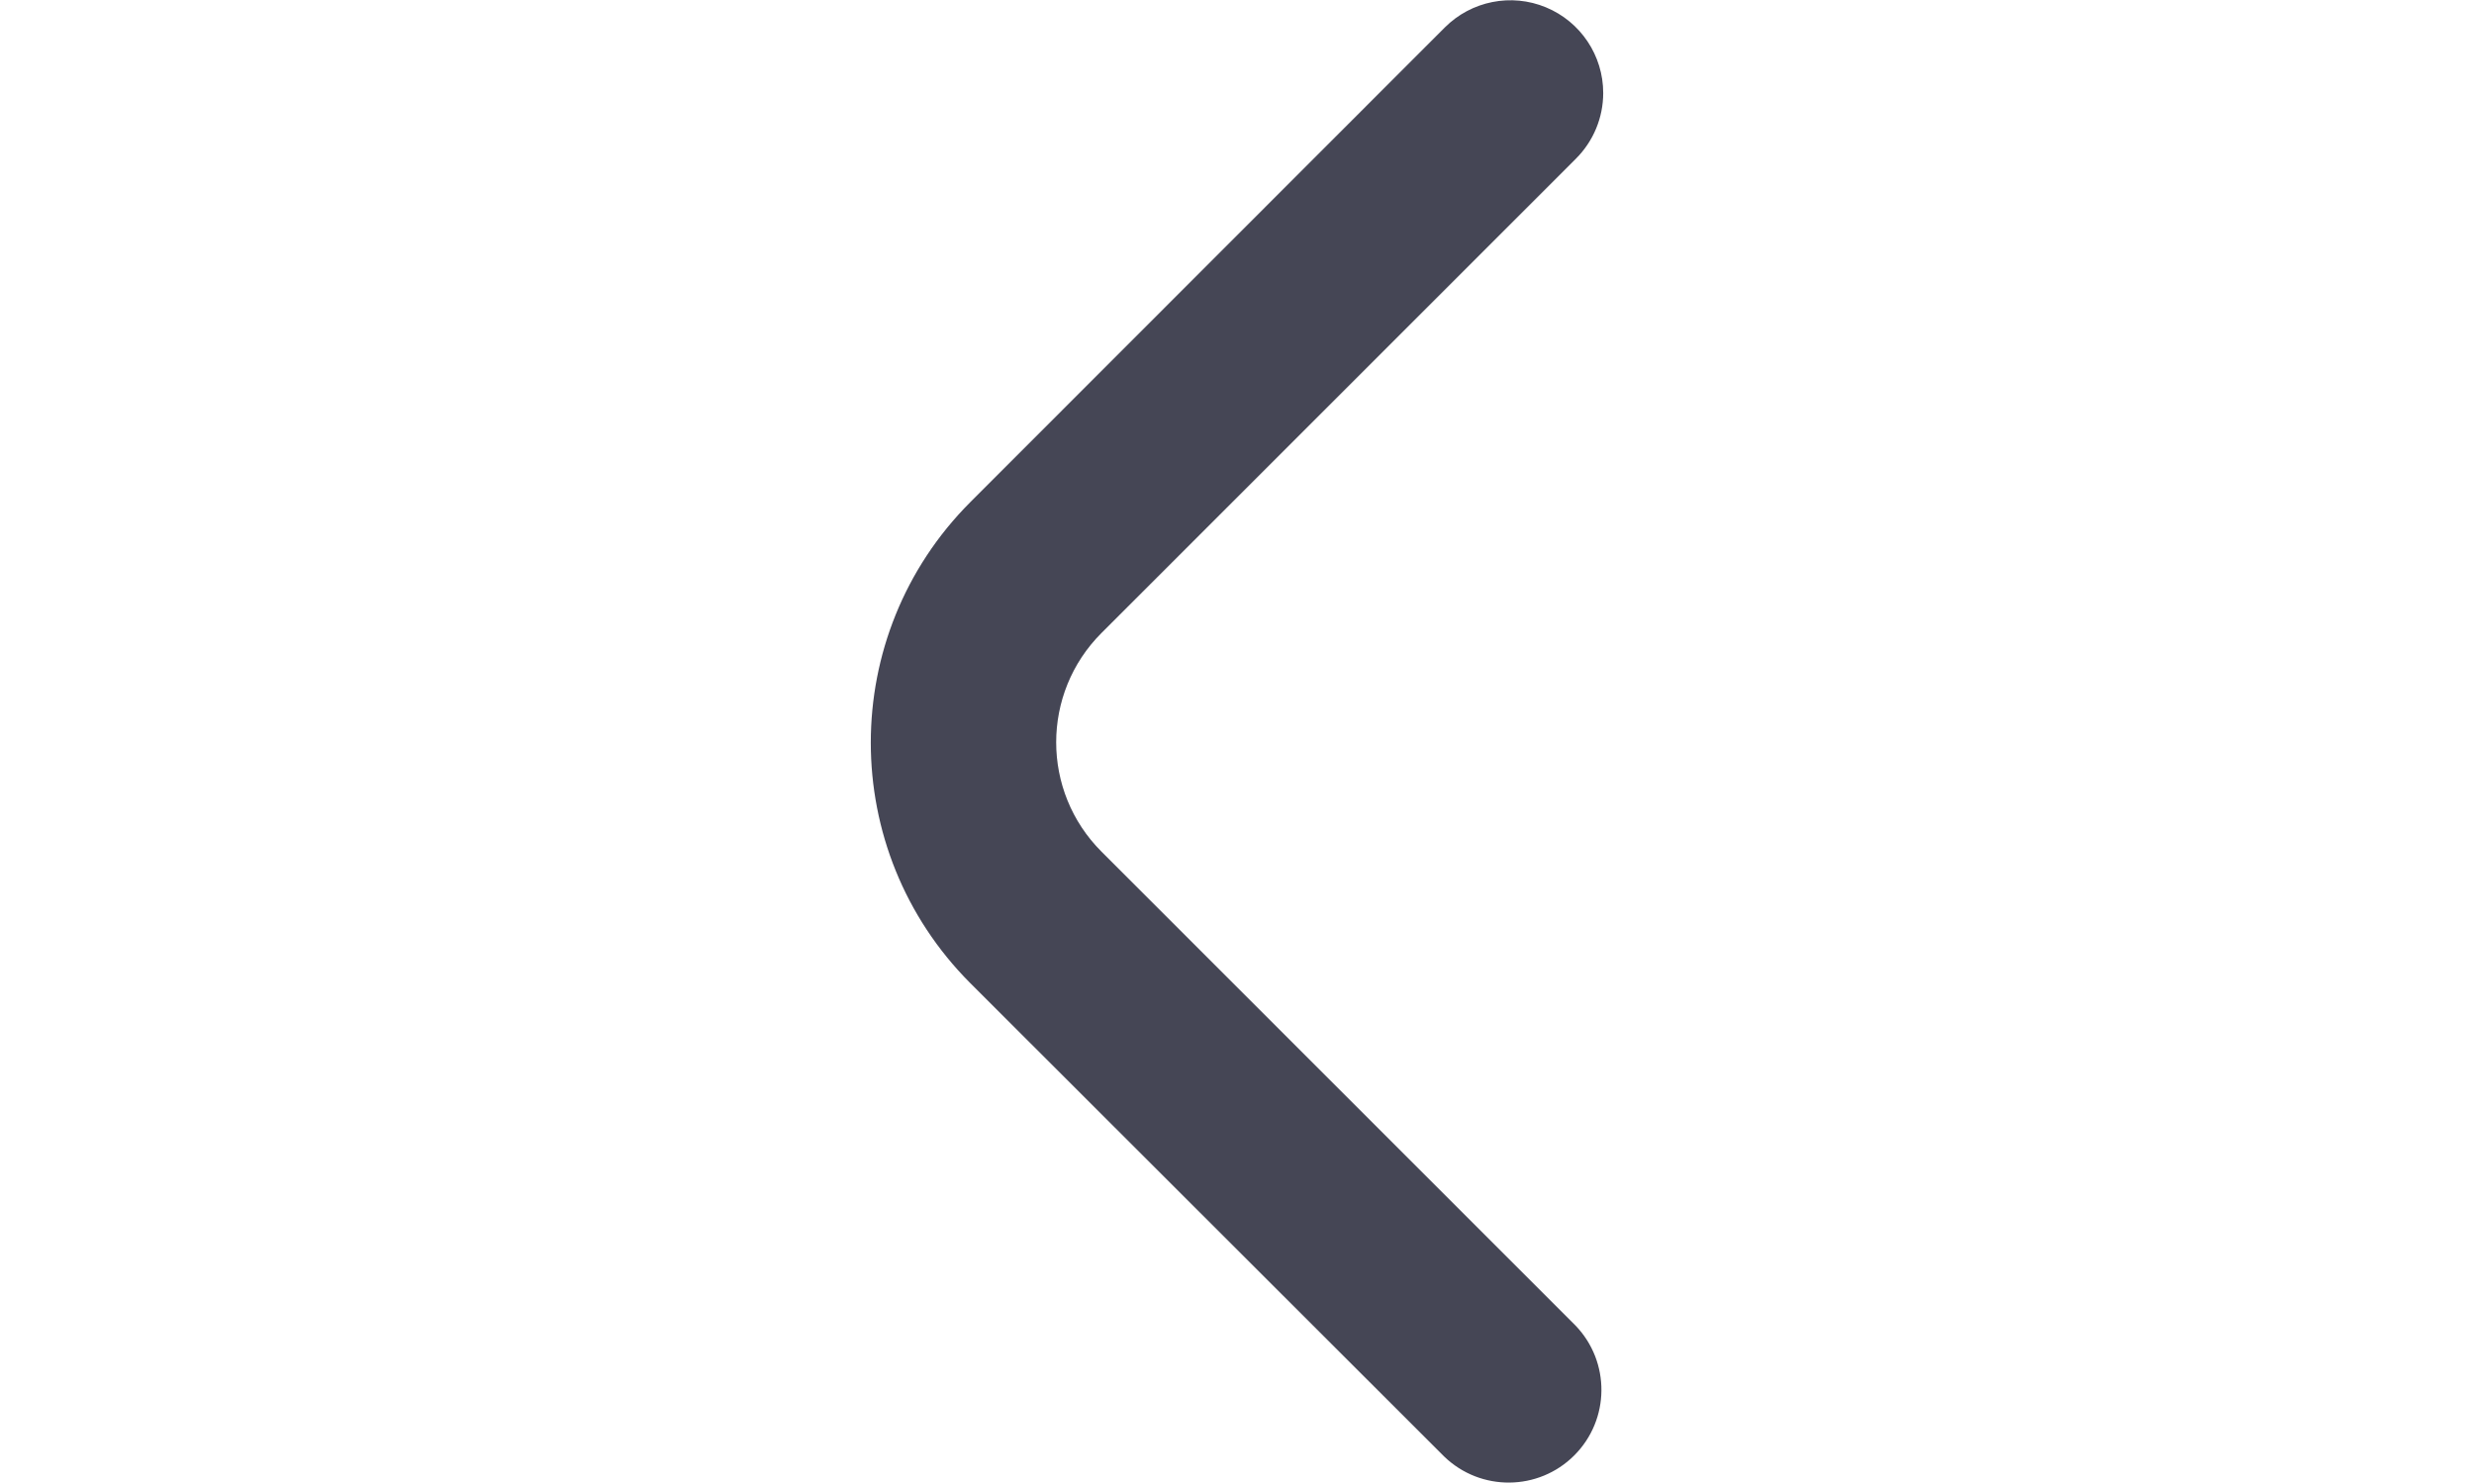
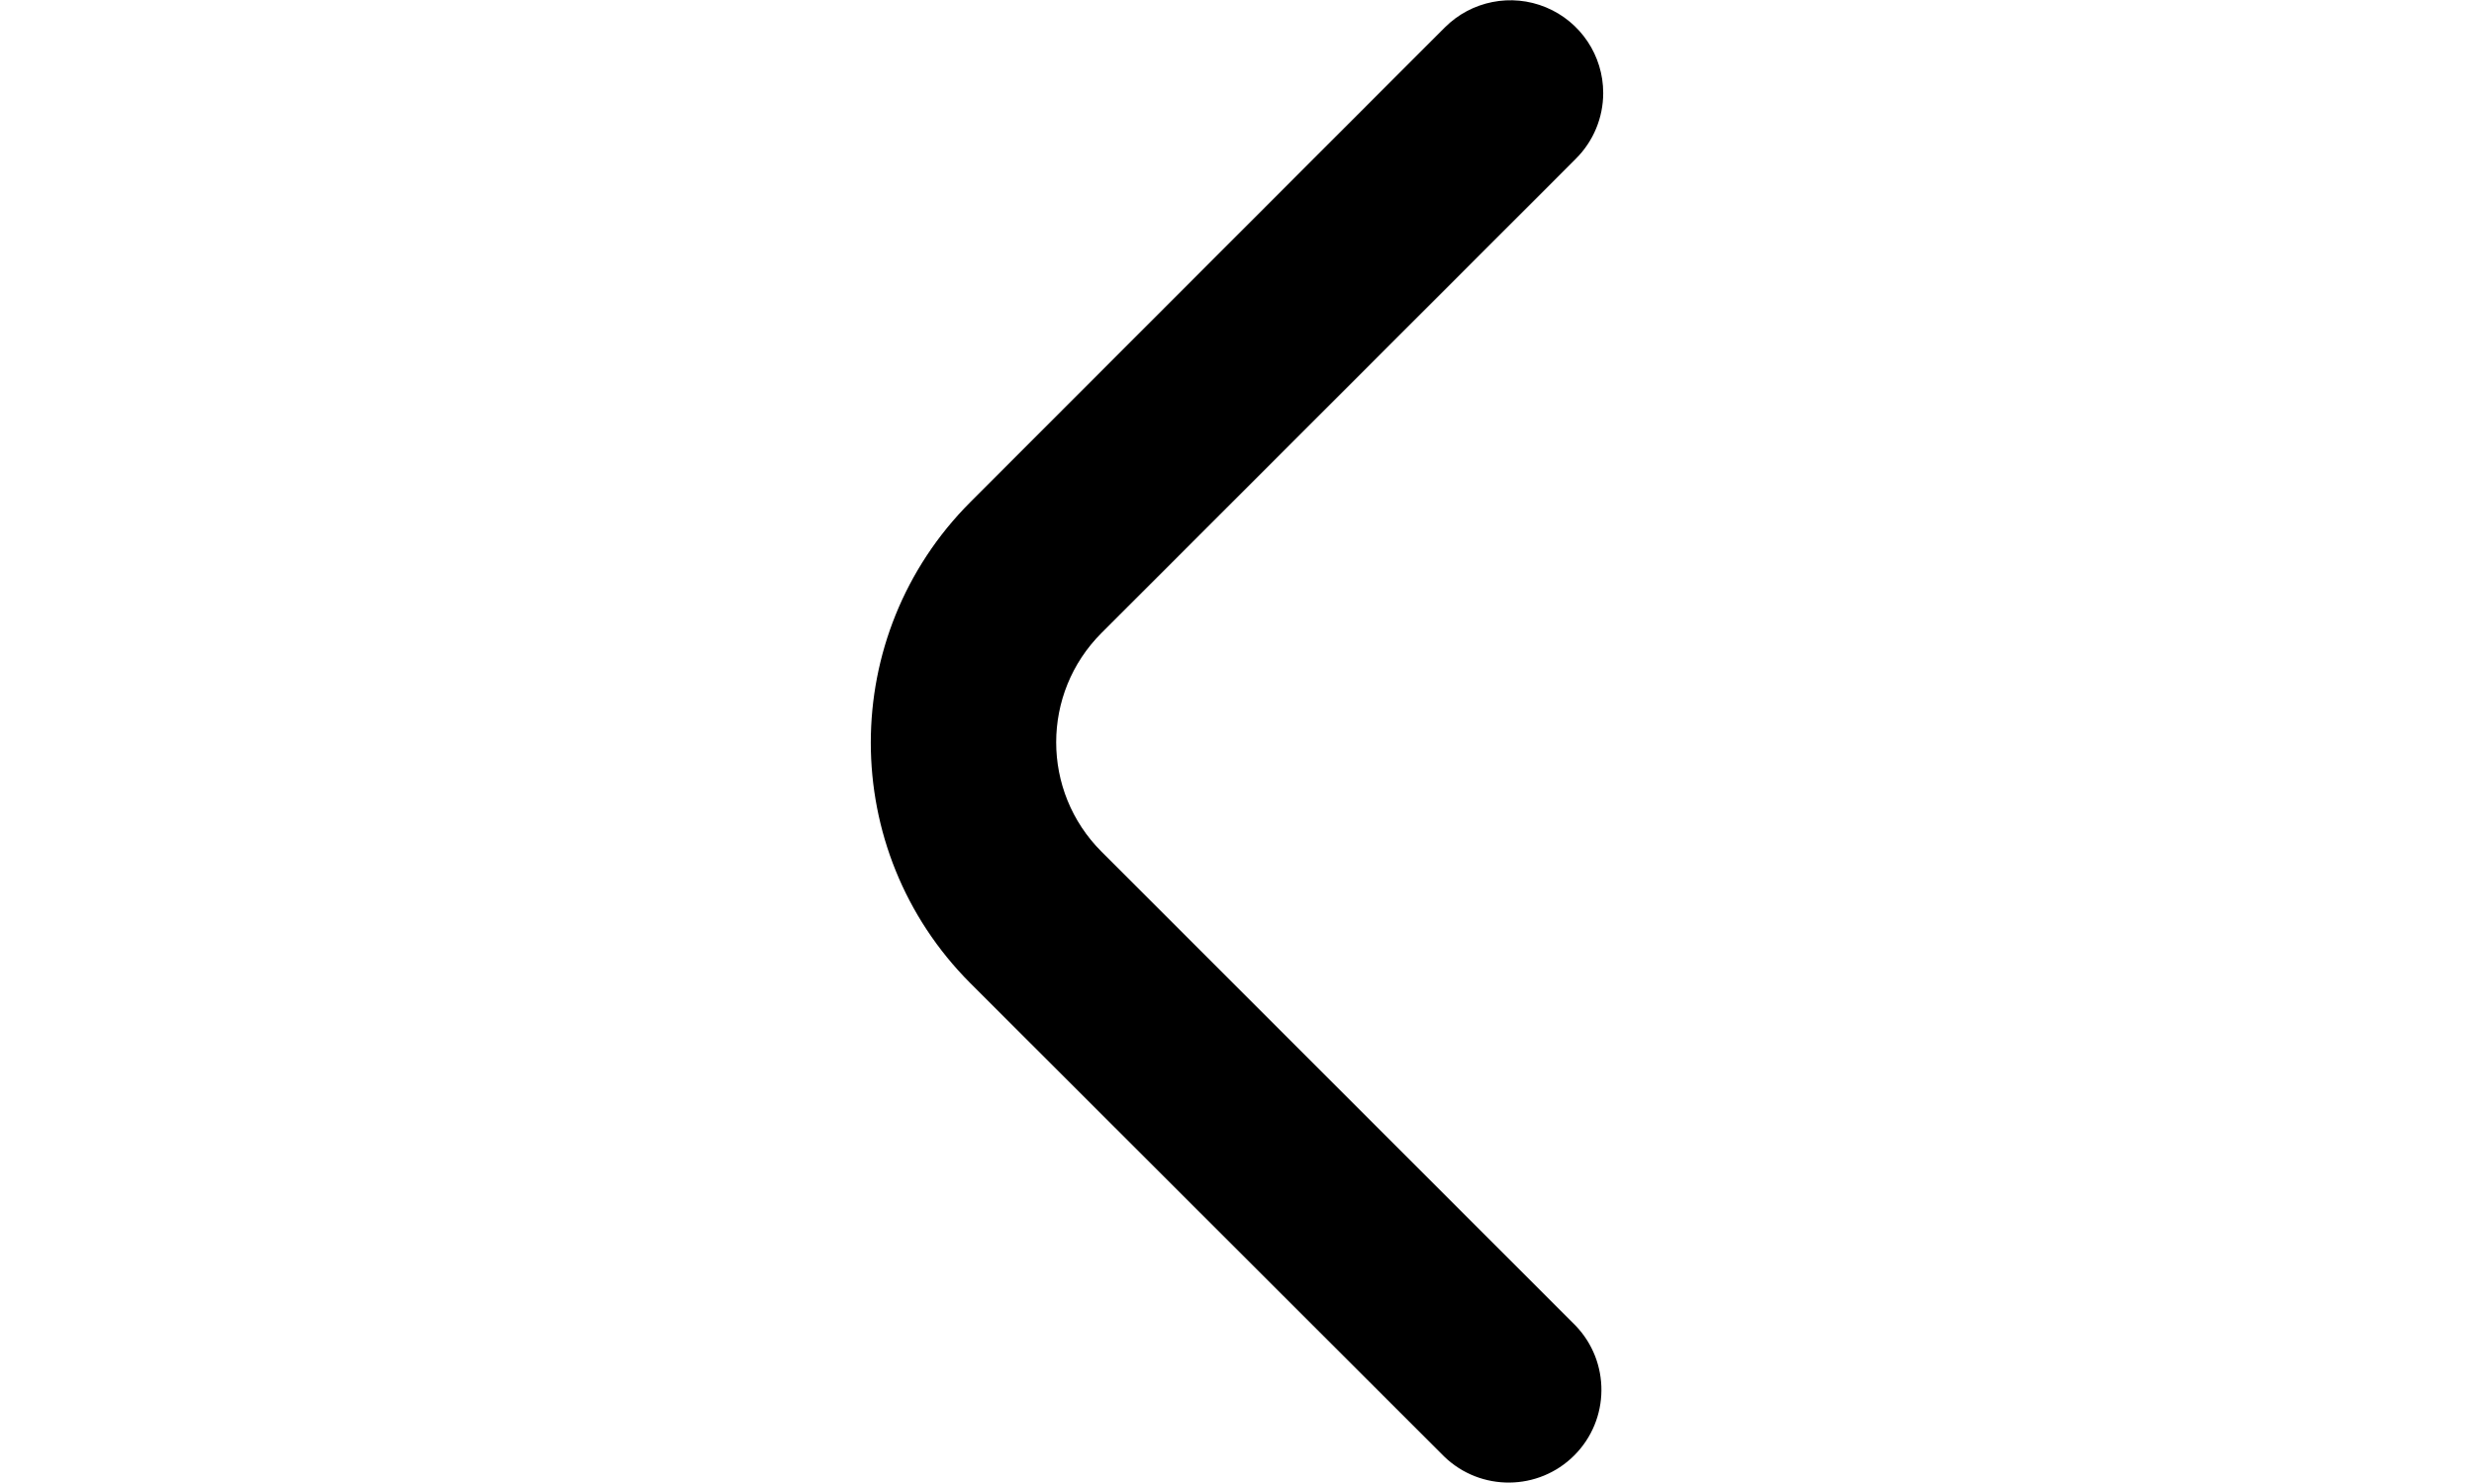
- <svg xmlns="http://www.w3.org/2000/svg" id="Bold" viewBox="0 0 24 24" width="20" height="12">
-   <path fill="#454655" d="M17.921,1.505a1.5,1.5,0,0,1-.44,1.06L9.809,10.237a2.5,2.5,0,0,0,0,3.536l7.662,7.662a1.5,1.5,0,0,1-2.121,2.121L7.688,15.9a5.506,5.506,0,0,1,0-7.779L15.36.444a1.5,1.5,0,0,1,2.561,1.061Z" />
+ <svg xmlns="http://www.w3.org/2000/svg" id="Bold" viewBox="0 0 24 24" width="20" height="12" fill="current">
+   <path d="M17.921,1.505a1.5,1.5,0,0,1-.44,1.06L9.809,10.237a2.5,2.5,0,0,0,0,3.536l7.662,7.662a1.5,1.5,0,0,1-2.121,2.121L7.688,15.9a5.506,5.506,0,0,1,0-7.779L15.36.444a1.5,1.5,0,0,1,2.561,1.061Z" />
</svg>
